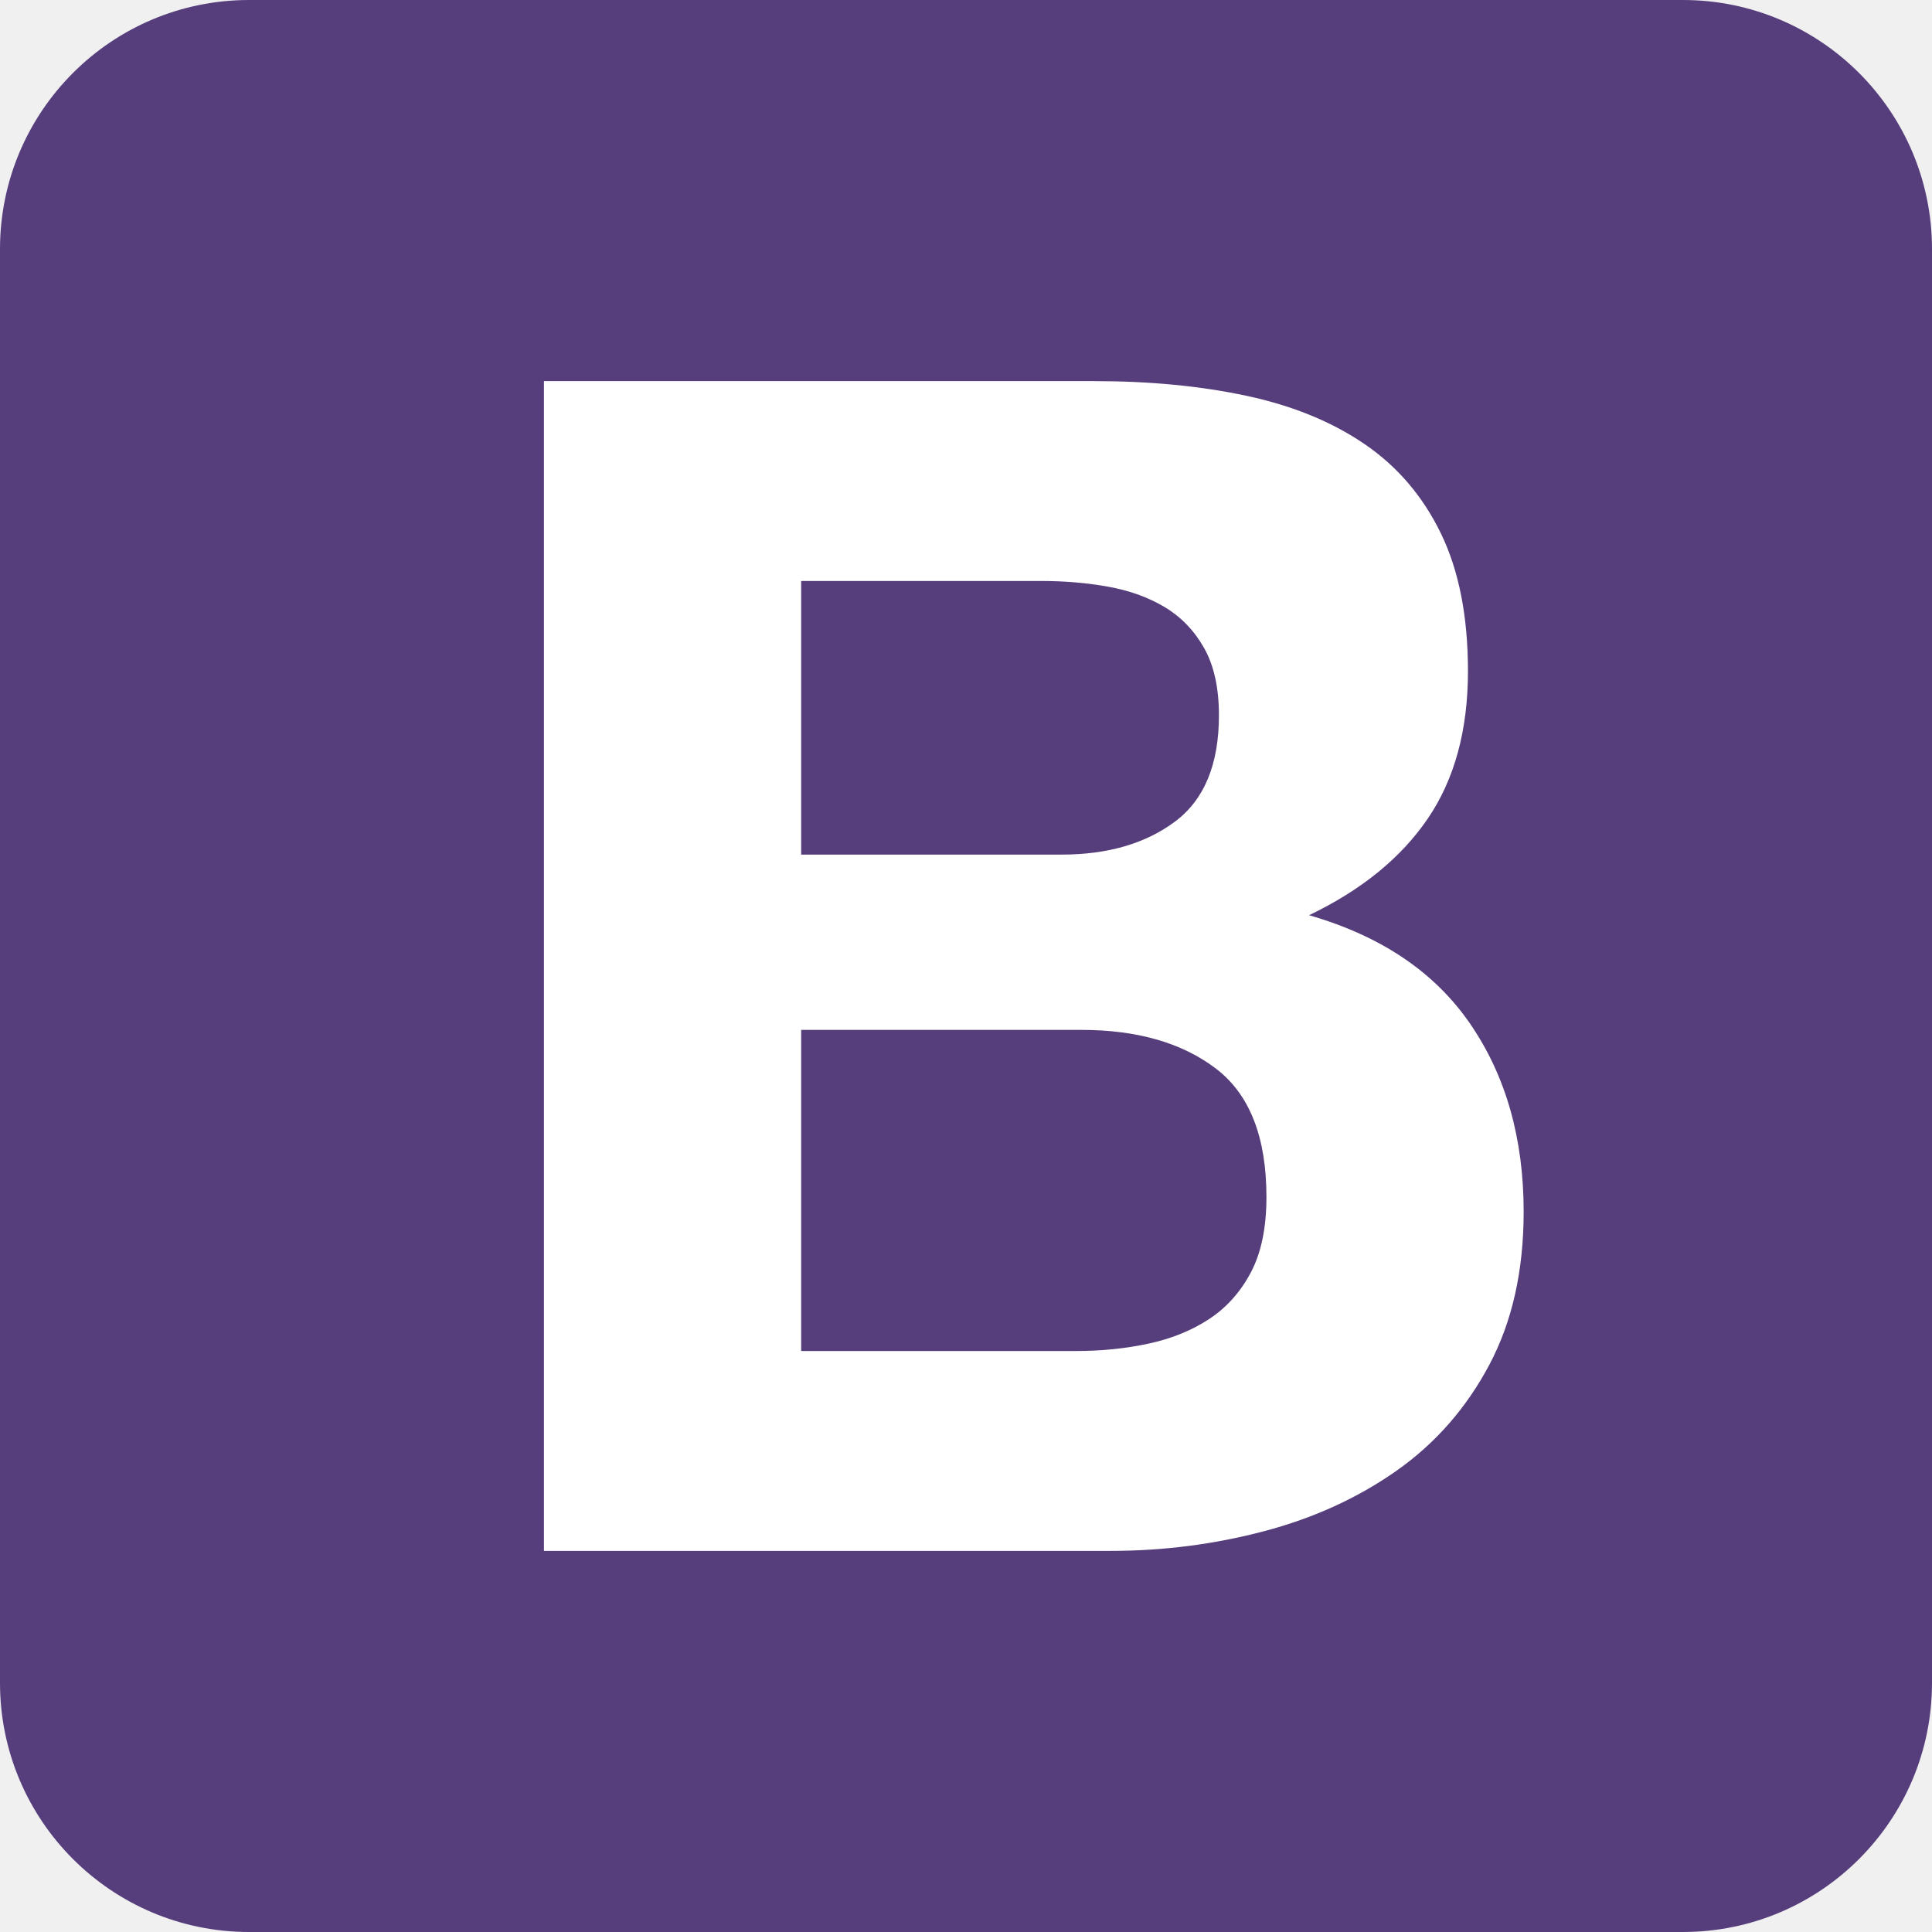
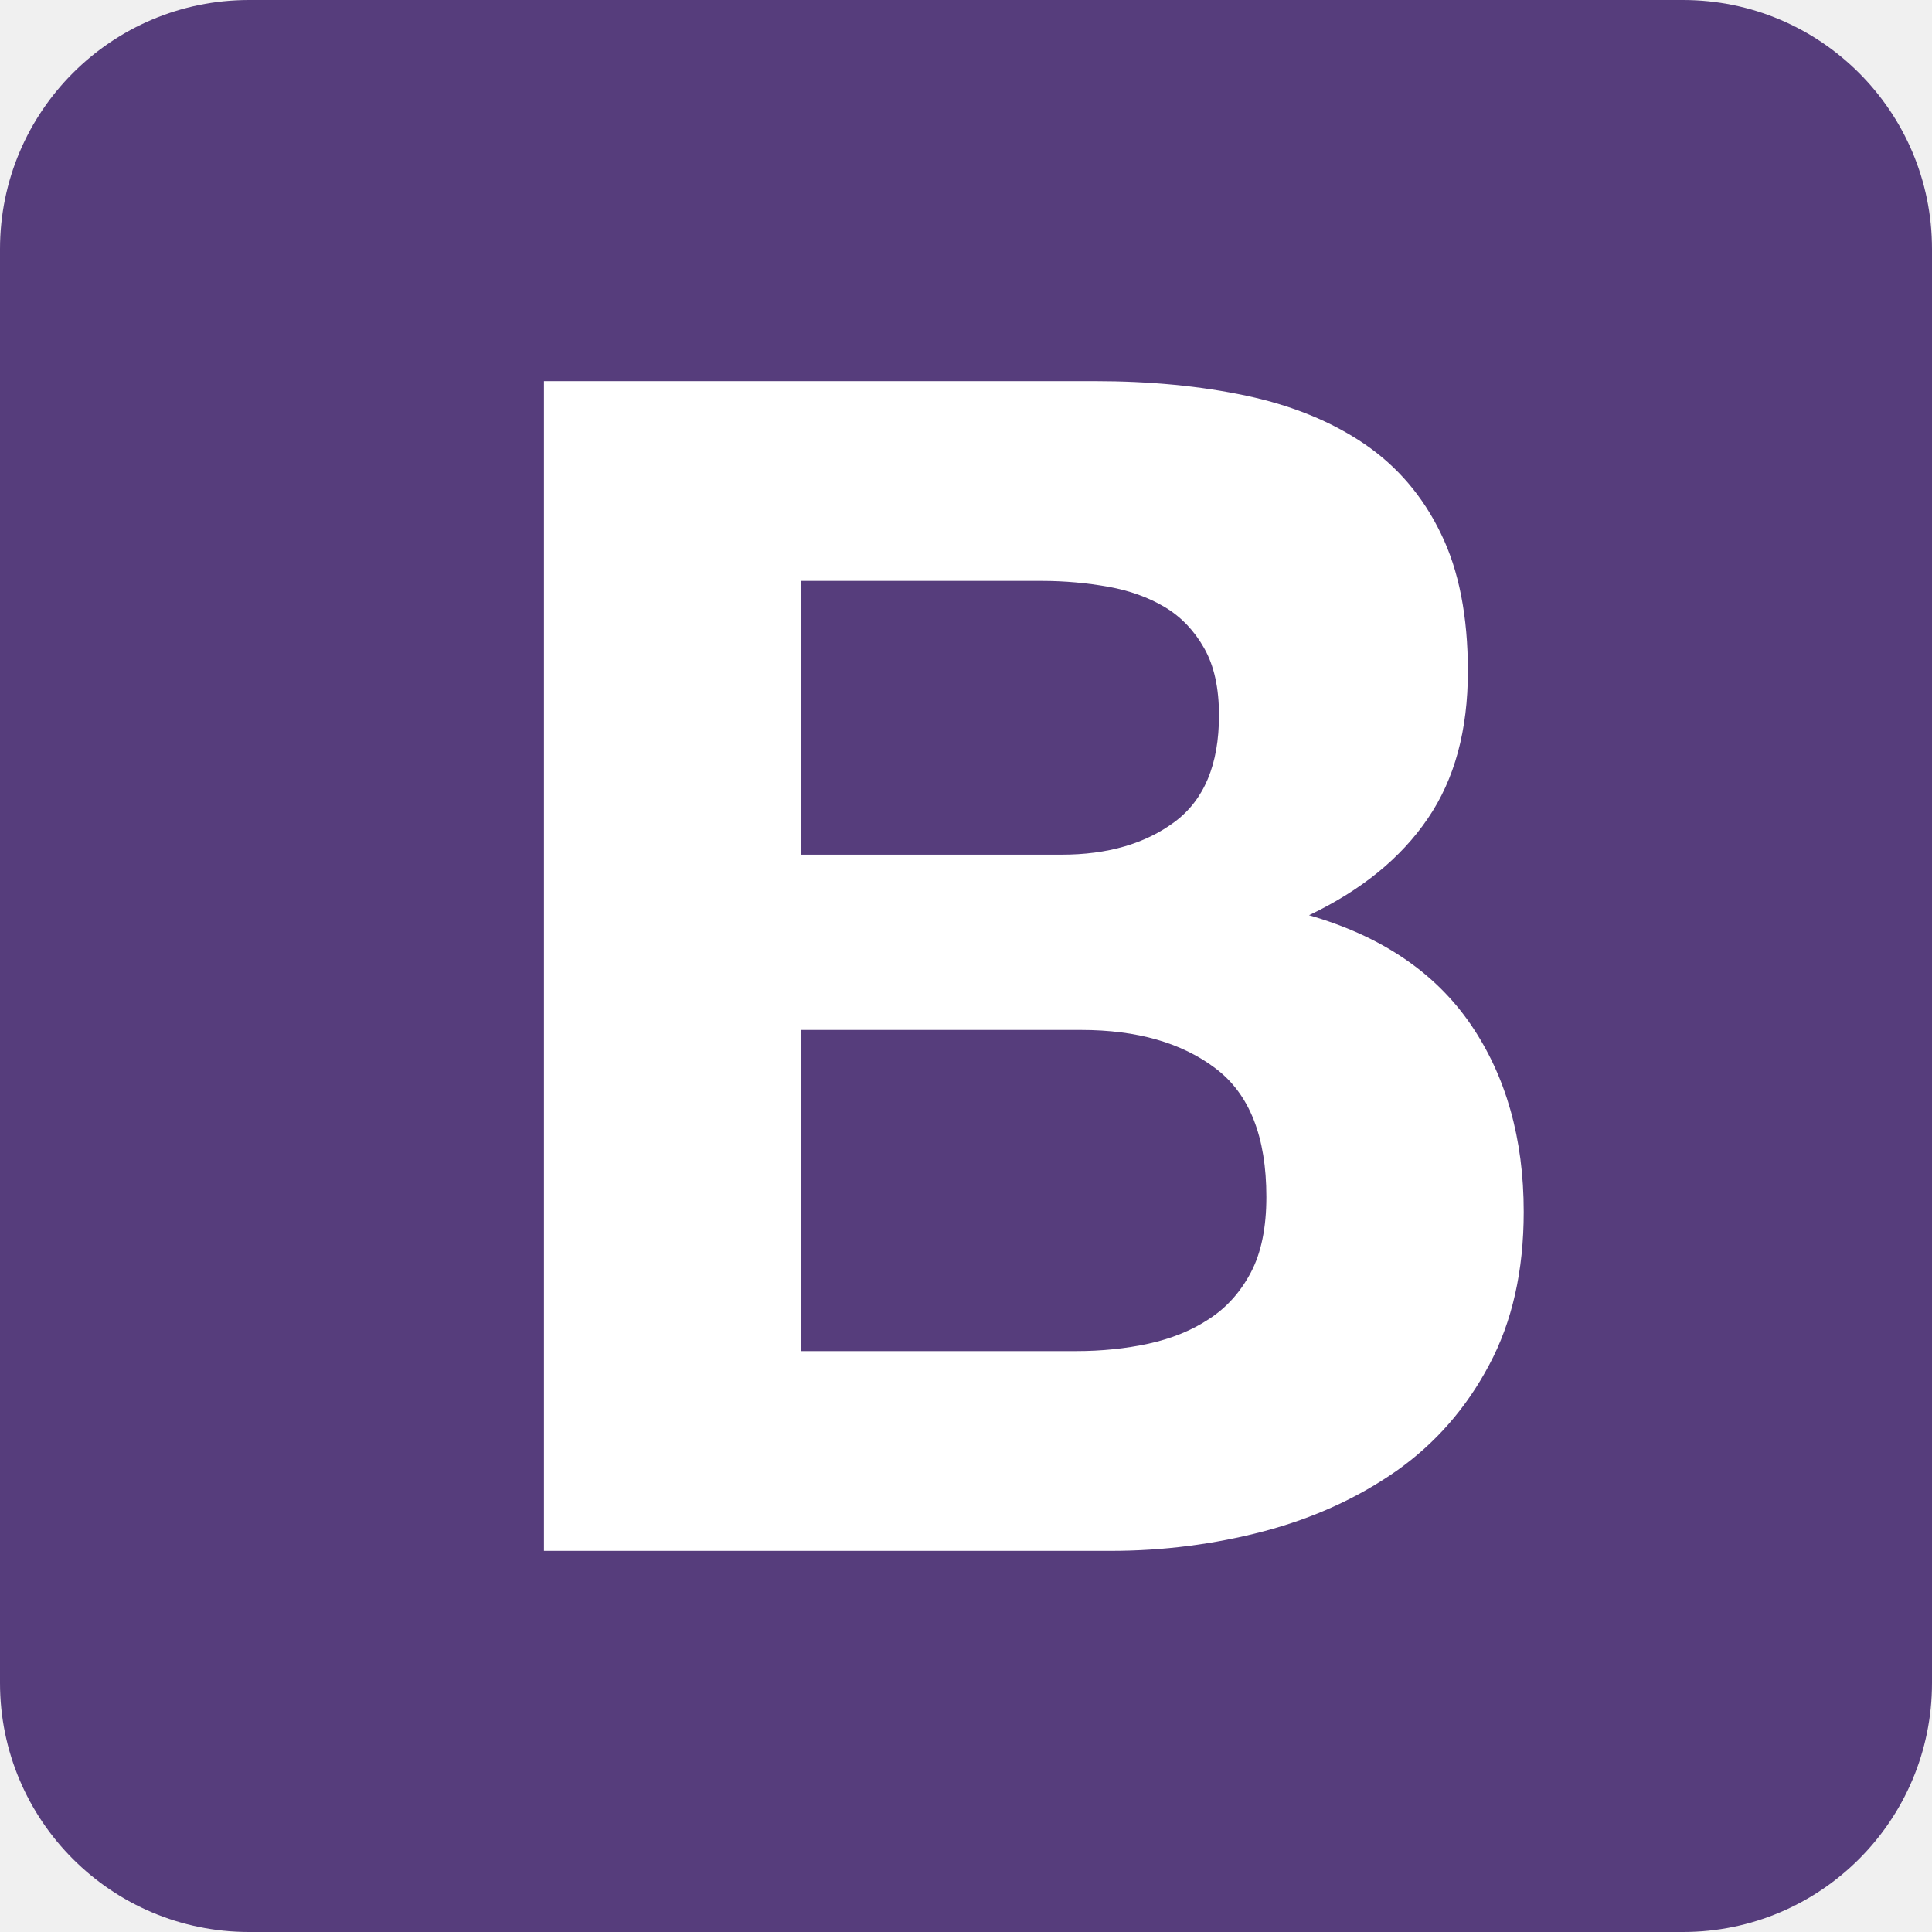
- <svg xmlns="http://www.w3.org/2000/svg" width="800px" height="800px" viewBox="0 0 256 256" version="1.1" preserveAspectRatio="xMidYMid">
-   <g>
-     <path d="M0,222.991 C0,241.223 14.779,256 33.009,256 L222.991,256 C241.223,256 256,241.221 256,222.991 L256,33.009 C256,14.777 241.221,0 222.991,0 L33.009,0 C14.777,0 0,14.779 0,33.009 L0,222.991 Z" fill="#563D7C">
- 
- </path>
-     <path d="M106.158,113.238 L106.158,76.985 L138.069,76.985 C141.109,76.985 144.039,77.238 146.861,77.744 C149.683,78.251 152.18,79.155 154.351,80.458 C156.522,81.761 158.258,83.57 159.561,85.885 C160.863,88.201 161.515,91.168 161.515,94.786 C161.515,101.298 159.561,106.002 155.653,108.896 C151.746,111.791 146.753,113.238 140.674,113.238 L106.158,113.238 L106.158,113.238 Z M72.075,50.5 L72.075,205.5 L147.187,205.5 C154.134,205.5 160.9,204.632 167.485,202.895 C174.07,201.158 179.931,198.481 185.069,194.863 C190.206,191.245 194.295,186.577 197.334,180.861 C200.373,175.144 201.893,168.378 201.893,160.563 C201.893,150.866 199.541,142.581 194.838,135.707 C190.134,128.832 183.006,124.02 173.454,121.27 C180.401,117.942 185.648,113.672 189.193,108.462 C192.739,103.252 194.512,96.74 194.512,88.924 C194.512,81.688 193.318,75.61 190.93,70.689 C188.542,65.768 185.177,61.825 180.835,58.858 C176.494,55.891 171.284,53.756 165.205,52.454 C159.127,51.151 152.397,50.5 145.016,50.5 L72.075,50.5 L72.075,50.5 Z M106.158,179.015 L106.158,136.466 L143.279,136.466 C150.66,136.466 156.594,138.167 161.081,141.568 C165.567,144.969 167.81,150.649 167.81,158.609 C167.81,162.662 167.123,165.99 165.748,168.595 C164.373,171.2 162.528,173.263 160.212,174.782 C157.897,176.302 155.219,177.387 152.18,178.039 C149.141,178.69 145.957,179.015 142.628,179.015 L106.158,179.015 L106.158,179.015 Z" fill="#FFFFFF">
- 
- </path>
+ <svg xmlns="http://www.w3.org/2000/svg" width="40px" height="px" viewBox="0 0 40 40" version="1.1">
+   <g id="surface1">
+     <path style=" stroke:none;fill-rule:nonzero;fill:rgb(33.725%,23.922%,48.627%);fill-opacity:1;" d="M 0 34.844 C 0 37.691 2.309 40 5.156 40 L 34.844 40 C 37.691 40 40 37.691 40 34.844 L 40 5.156 C 40 2.309 37.691 0 34.844 0 L 5.156 0 C 2.309 0 0 2.309 0 5.156 Z M 0 34.844 " />
+     <path style=" stroke:none;fill-rule:nonzero;fill:rgb(100%,100%,100%);fill-opacity:1;" d="M 16.586 17.695 L 16.586 12.027 L 21.574 12.027 C 22.047 12.027 22.508 12.07 22.945 12.148 C 23.387 12.227 23.777 12.367 24.117 12.57 C 24.457 12.773 24.727 13.059 24.93 13.418 C 25.137 13.781 25.238 14.246 25.238 14.809 C 25.238 15.828 24.93 16.562 24.32 17.016 C 23.711 17.469 22.93 17.695 21.98 17.695 Z M 11.262 7.891 L 11.262 32.109 L 22.996 32.109 C 24.082 32.109 25.141 31.973 26.168 31.703 C 27.199 31.43 28.113 31.012 28.918 30.449 C 29.719 29.883 30.359 29.152 30.832 28.258 C 31.309 27.367 31.547 26.309 31.547 25.09 C 31.547 23.574 31.18 22.277 30.445 21.203 C 29.707 20.129 28.594 19.379 27.102 18.949 C 28.188 18.43 29.008 17.762 29.562 16.945 C 30.117 16.133 30.391 15.117 30.391 13.895 C 30.391 12.766 30.207 11.812 29.832 11.047 C 29.461 10.277 28.934 9.66 28.254 9.195 C 27.578 8.734 26.762 8.398 25.812 8.195 C 24.863 7.992 23.812 7.891 22.66 7.891 Z M 16.586 27.973 L 16.586 21.324 L 22.387 21.324 C 23.539 21.324 24.469 21.59 25.168 22.121 C 25.871 22.652 26.219 23.539 26.219 24.781 C 26.219 25.414 26.113 25.938 25.898 26.344 C 25.684 26.75 25.395 27.074 25.031 27.309 C 24.672 27.547 24.254 27.715 23.777 27.82 C 23.305 27.922 22.805 27.973 22.285 27.973 Z M 16.586 27.973 " />
  </g>
</svg>
